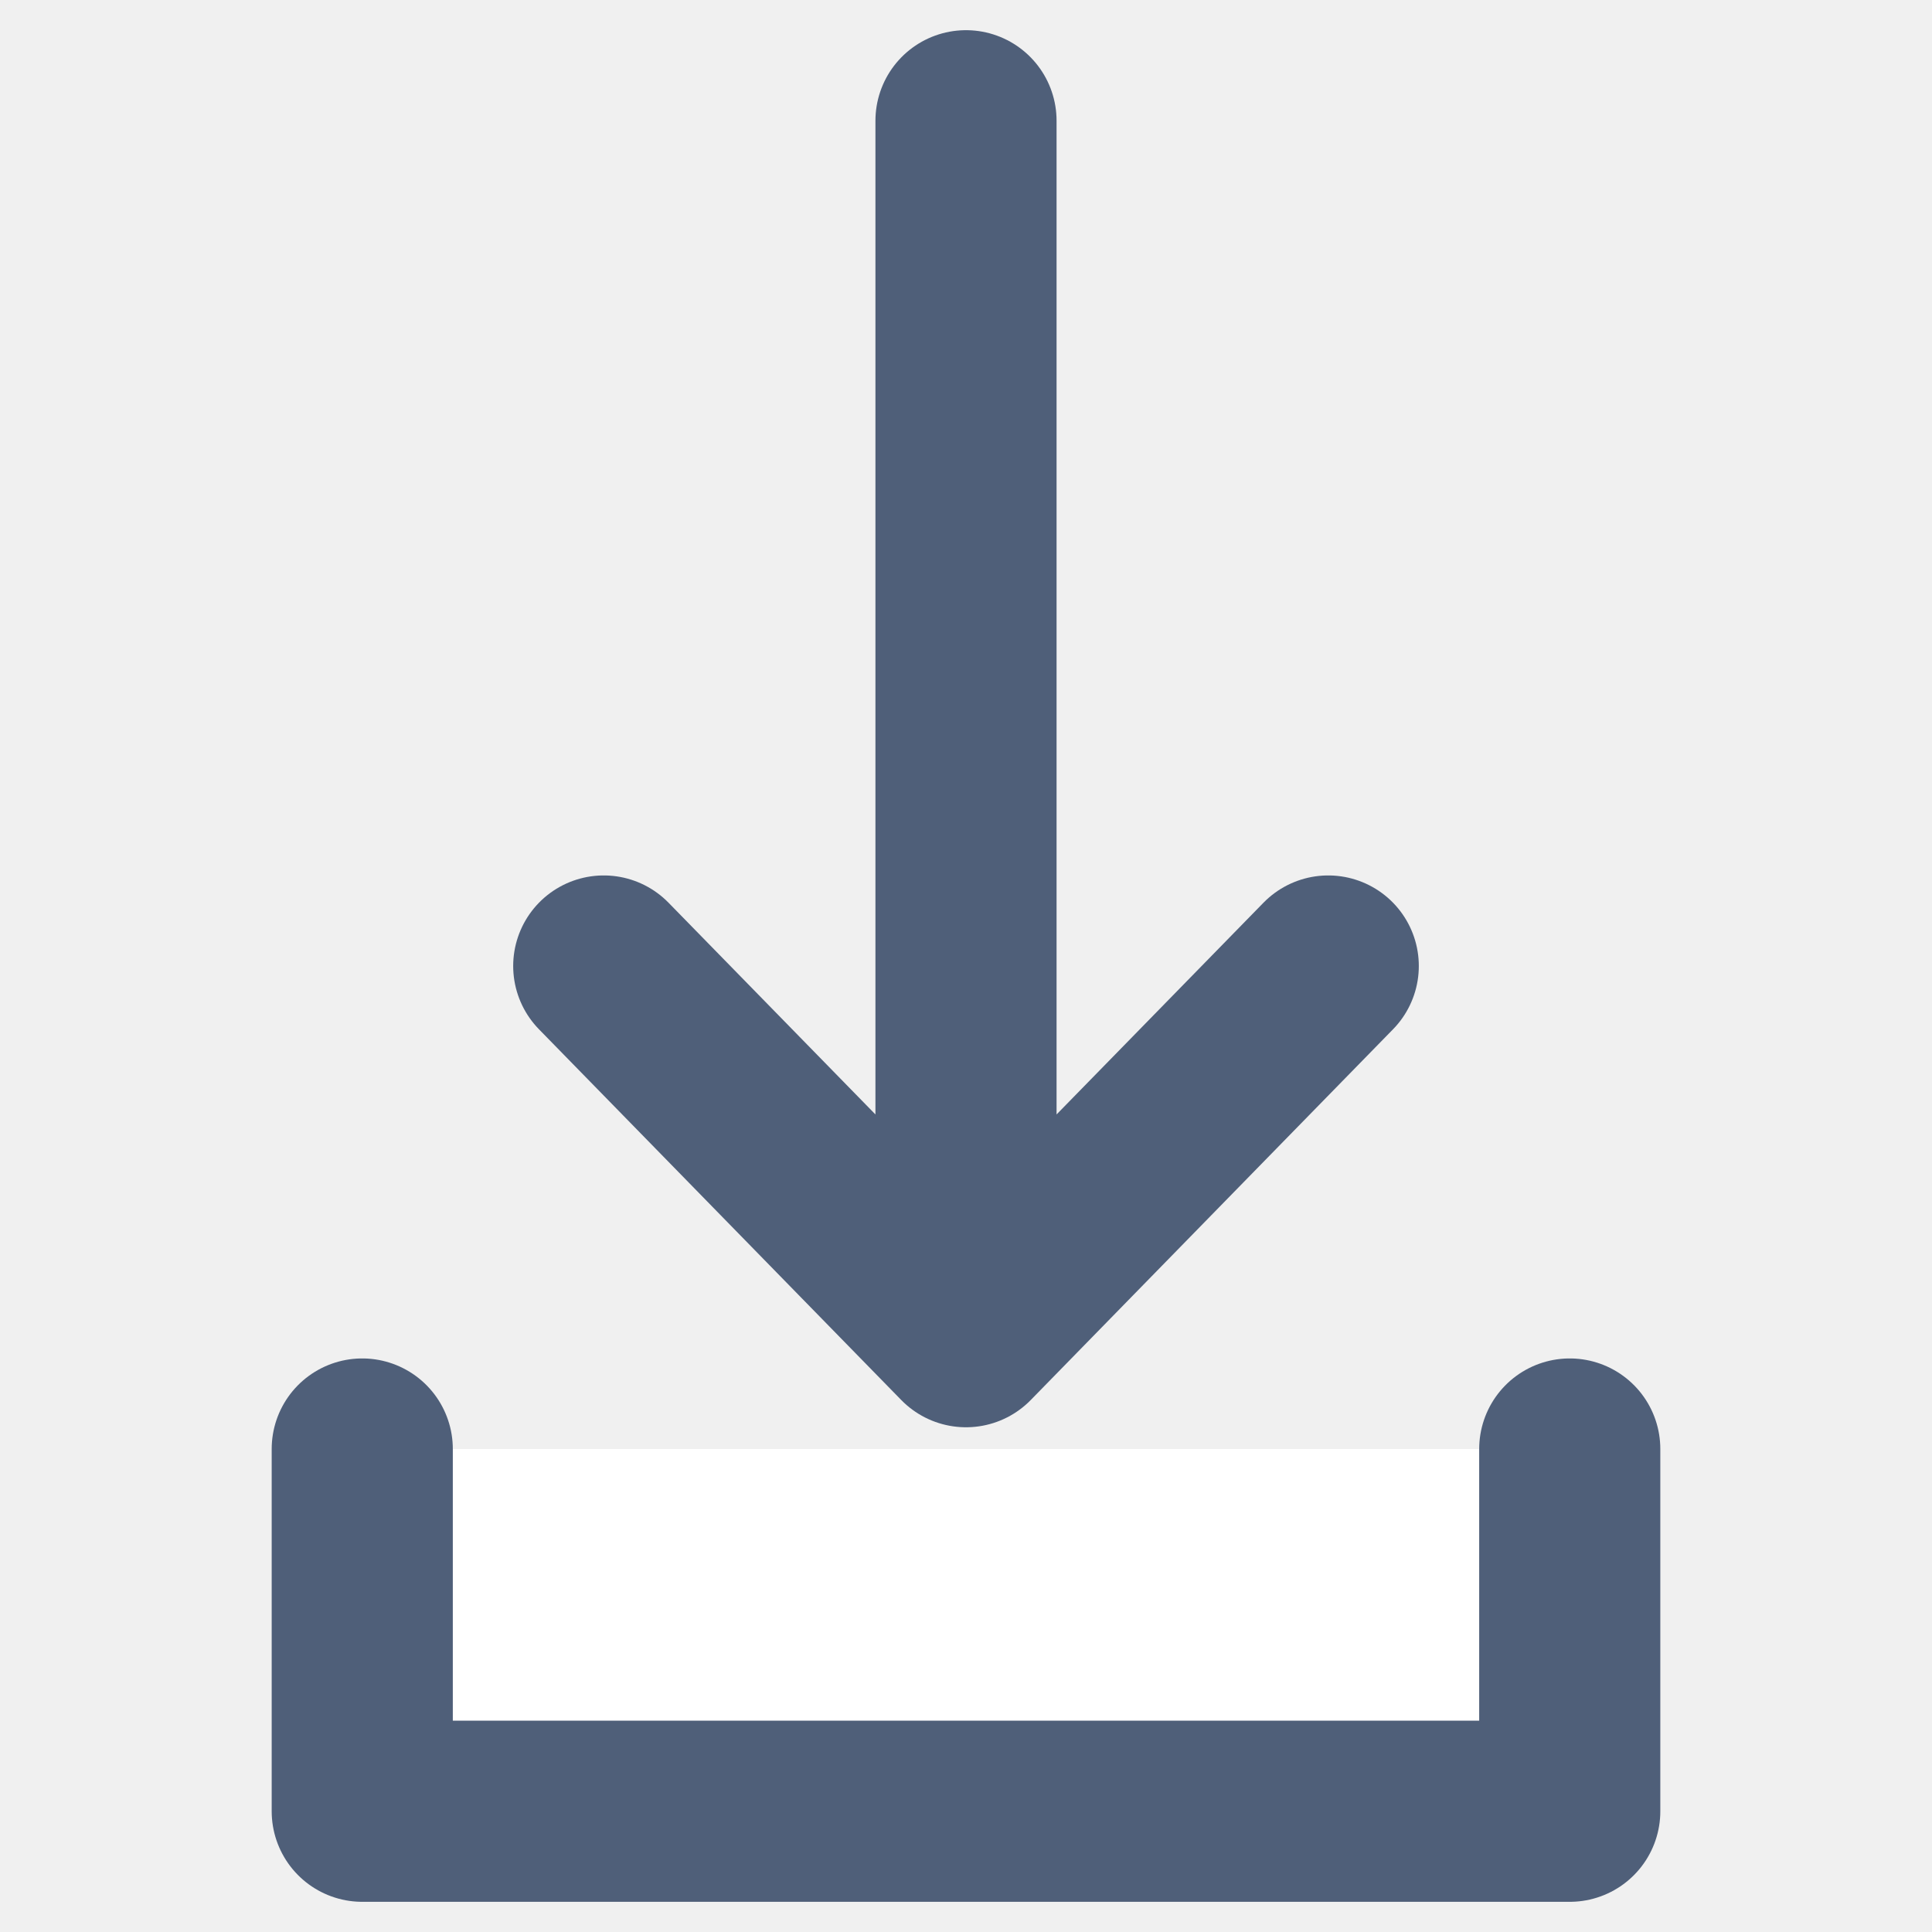
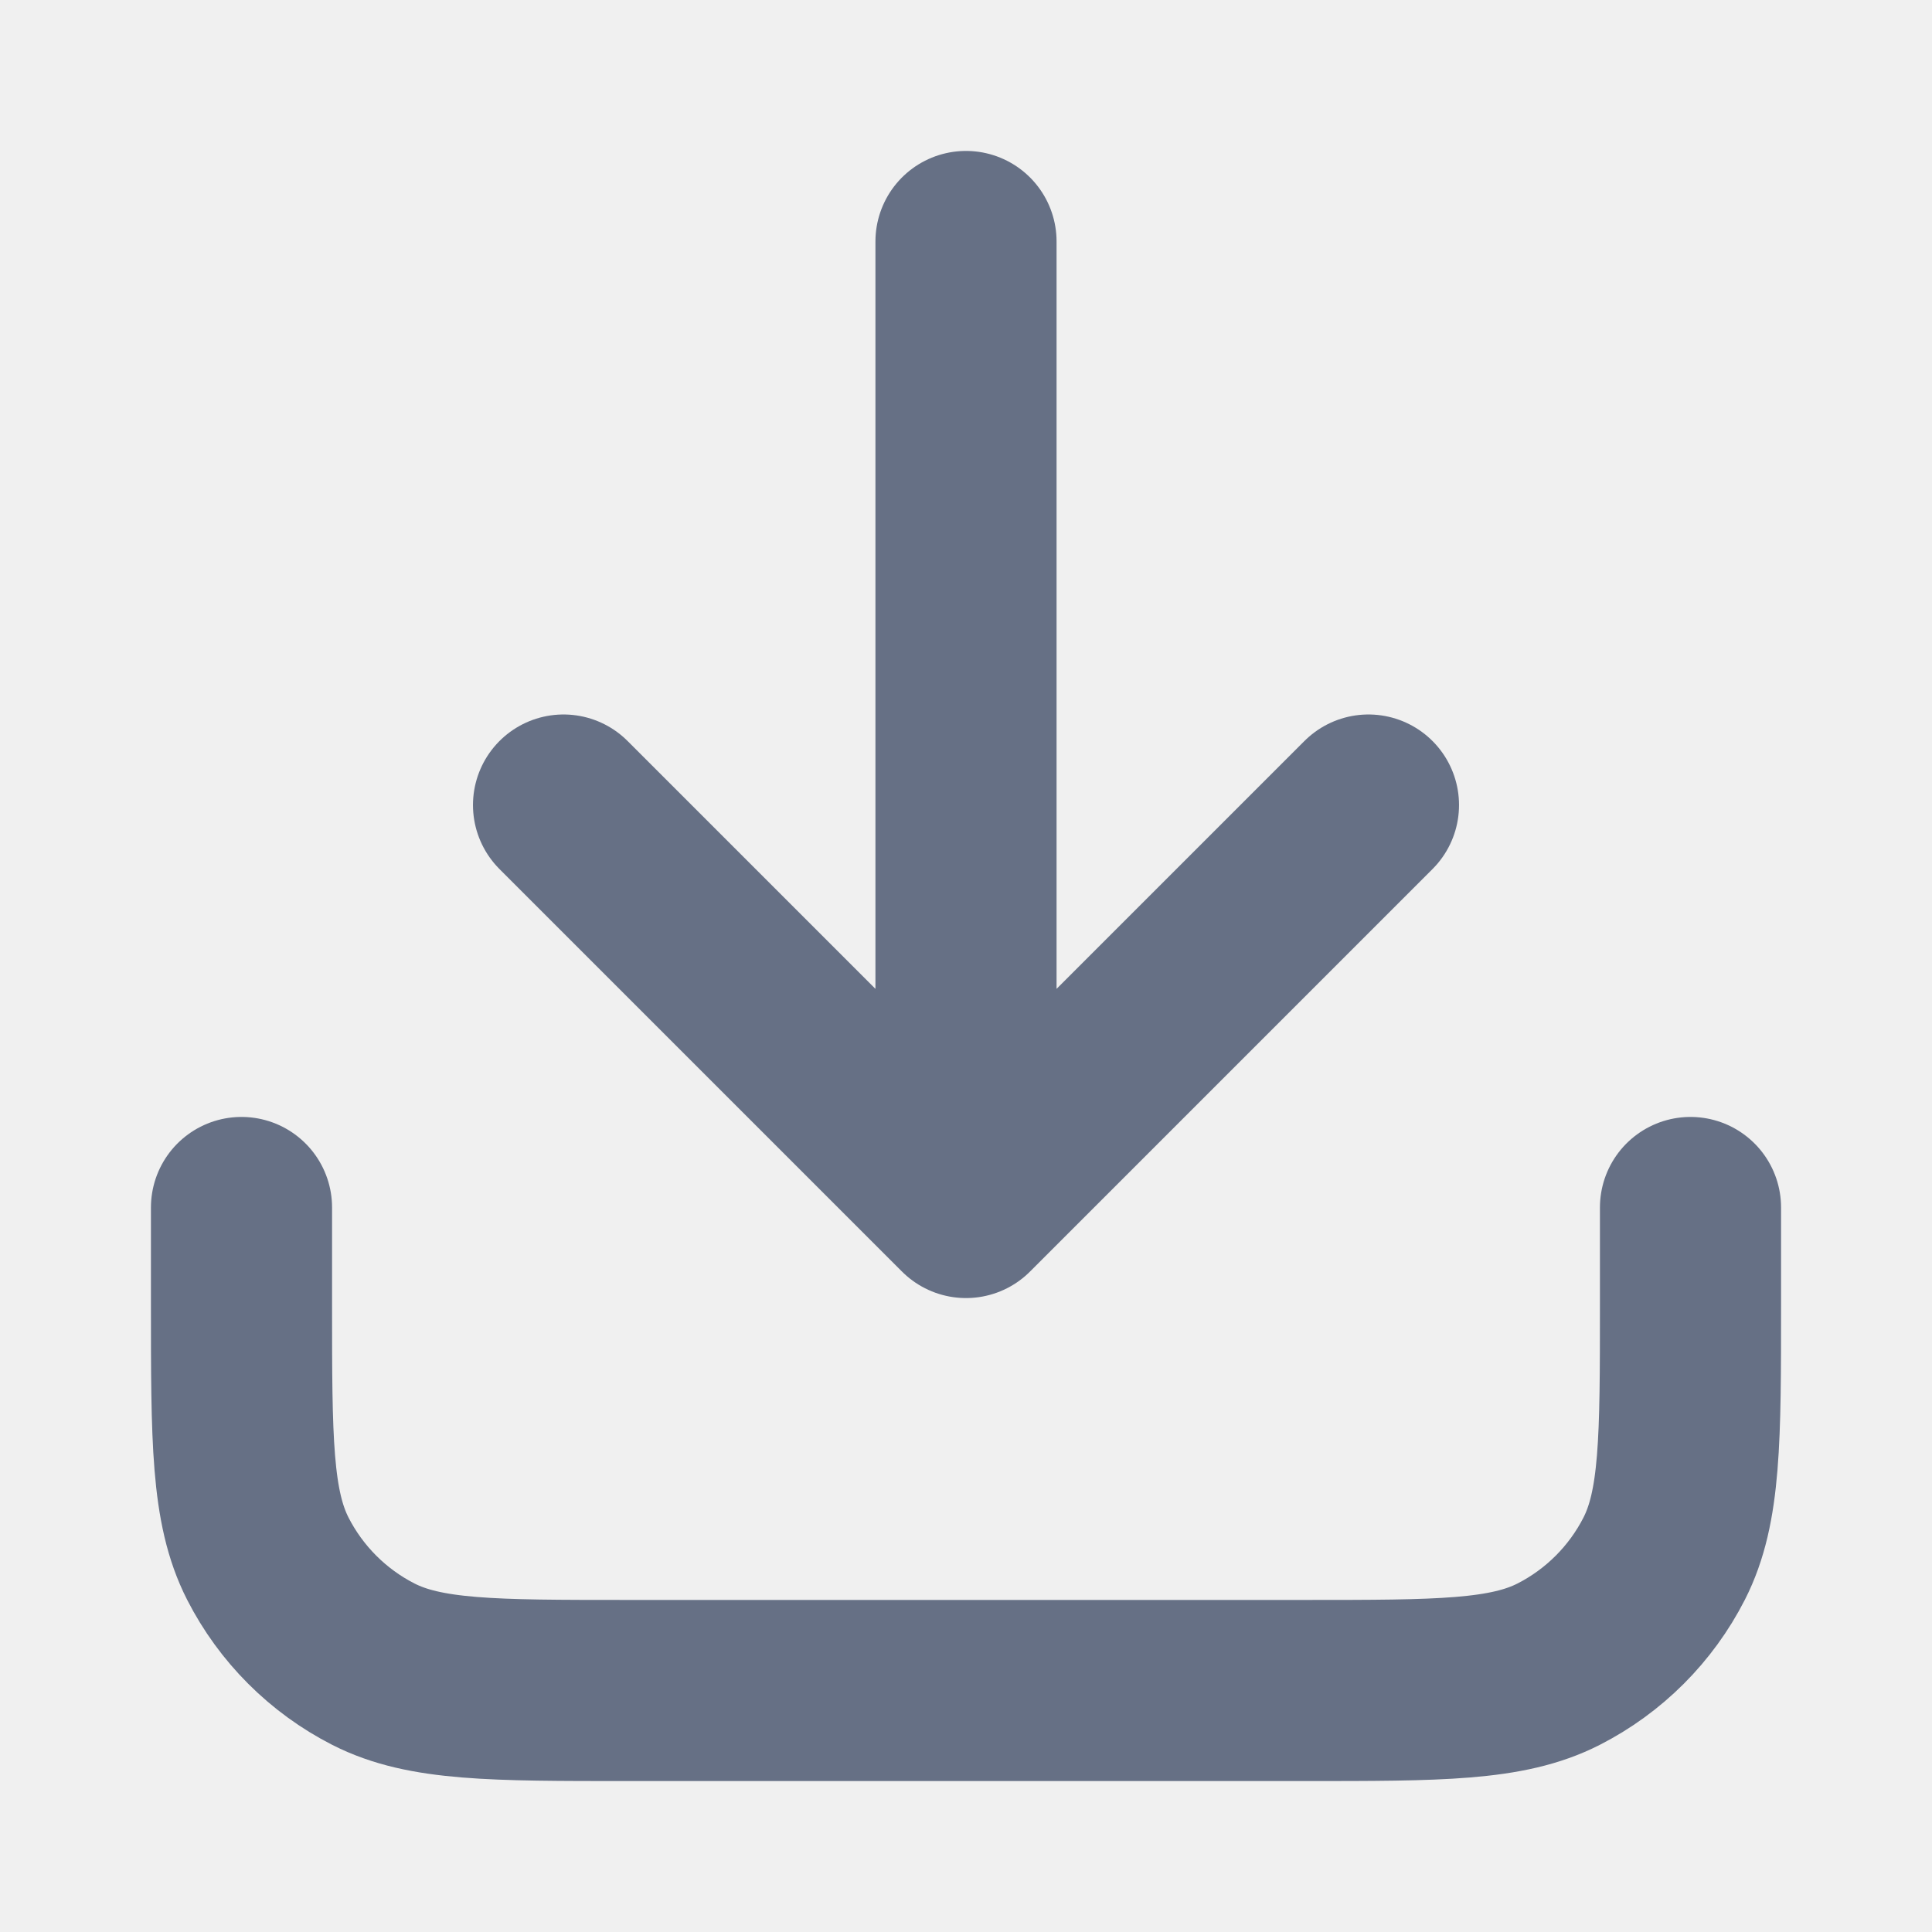
- <svg xmlns="http://www.w3.org/2000/svg" width="16" height="16" viewBox="0 0 16 16">
-   <g fill="none" fill-rule="evenodd" stroke="#4F5F79" stroke-linecap="round" stroke-linejoin="round" stroke-width="1.5">
-     <path d="M8 1L8 10M5 8L8 11.07 11 8" />
-     <path fill="#FFF" d="M3 12L3 15 13 15 13 12" />
-   </g>
+ <svg xmlns="http://www.w3.org/2000/svg" width="16" height="16" viewBox="0 0 16 16" fill="none">
+   <path d="M14 10V10.8C14 11.92 14 12.48 13.782 12.908C13.59 13.284 13.284 13.59 12.908 13.782C12.48 14 11.92 14 10.8 14H5.2C4.08 14 3.52 14 3.092 13.782C2.716 13.59 2.41 13.284 2.218 12.908C2 12.48 2 11.92 2 10.8V10M11.333 6.667L8 10M8 10L4.667 6.667M8 10V2" stroke="#667085" stroke-width="1.5" stroke-linecap="round" stroke-linejoin="round" />
</svg>
